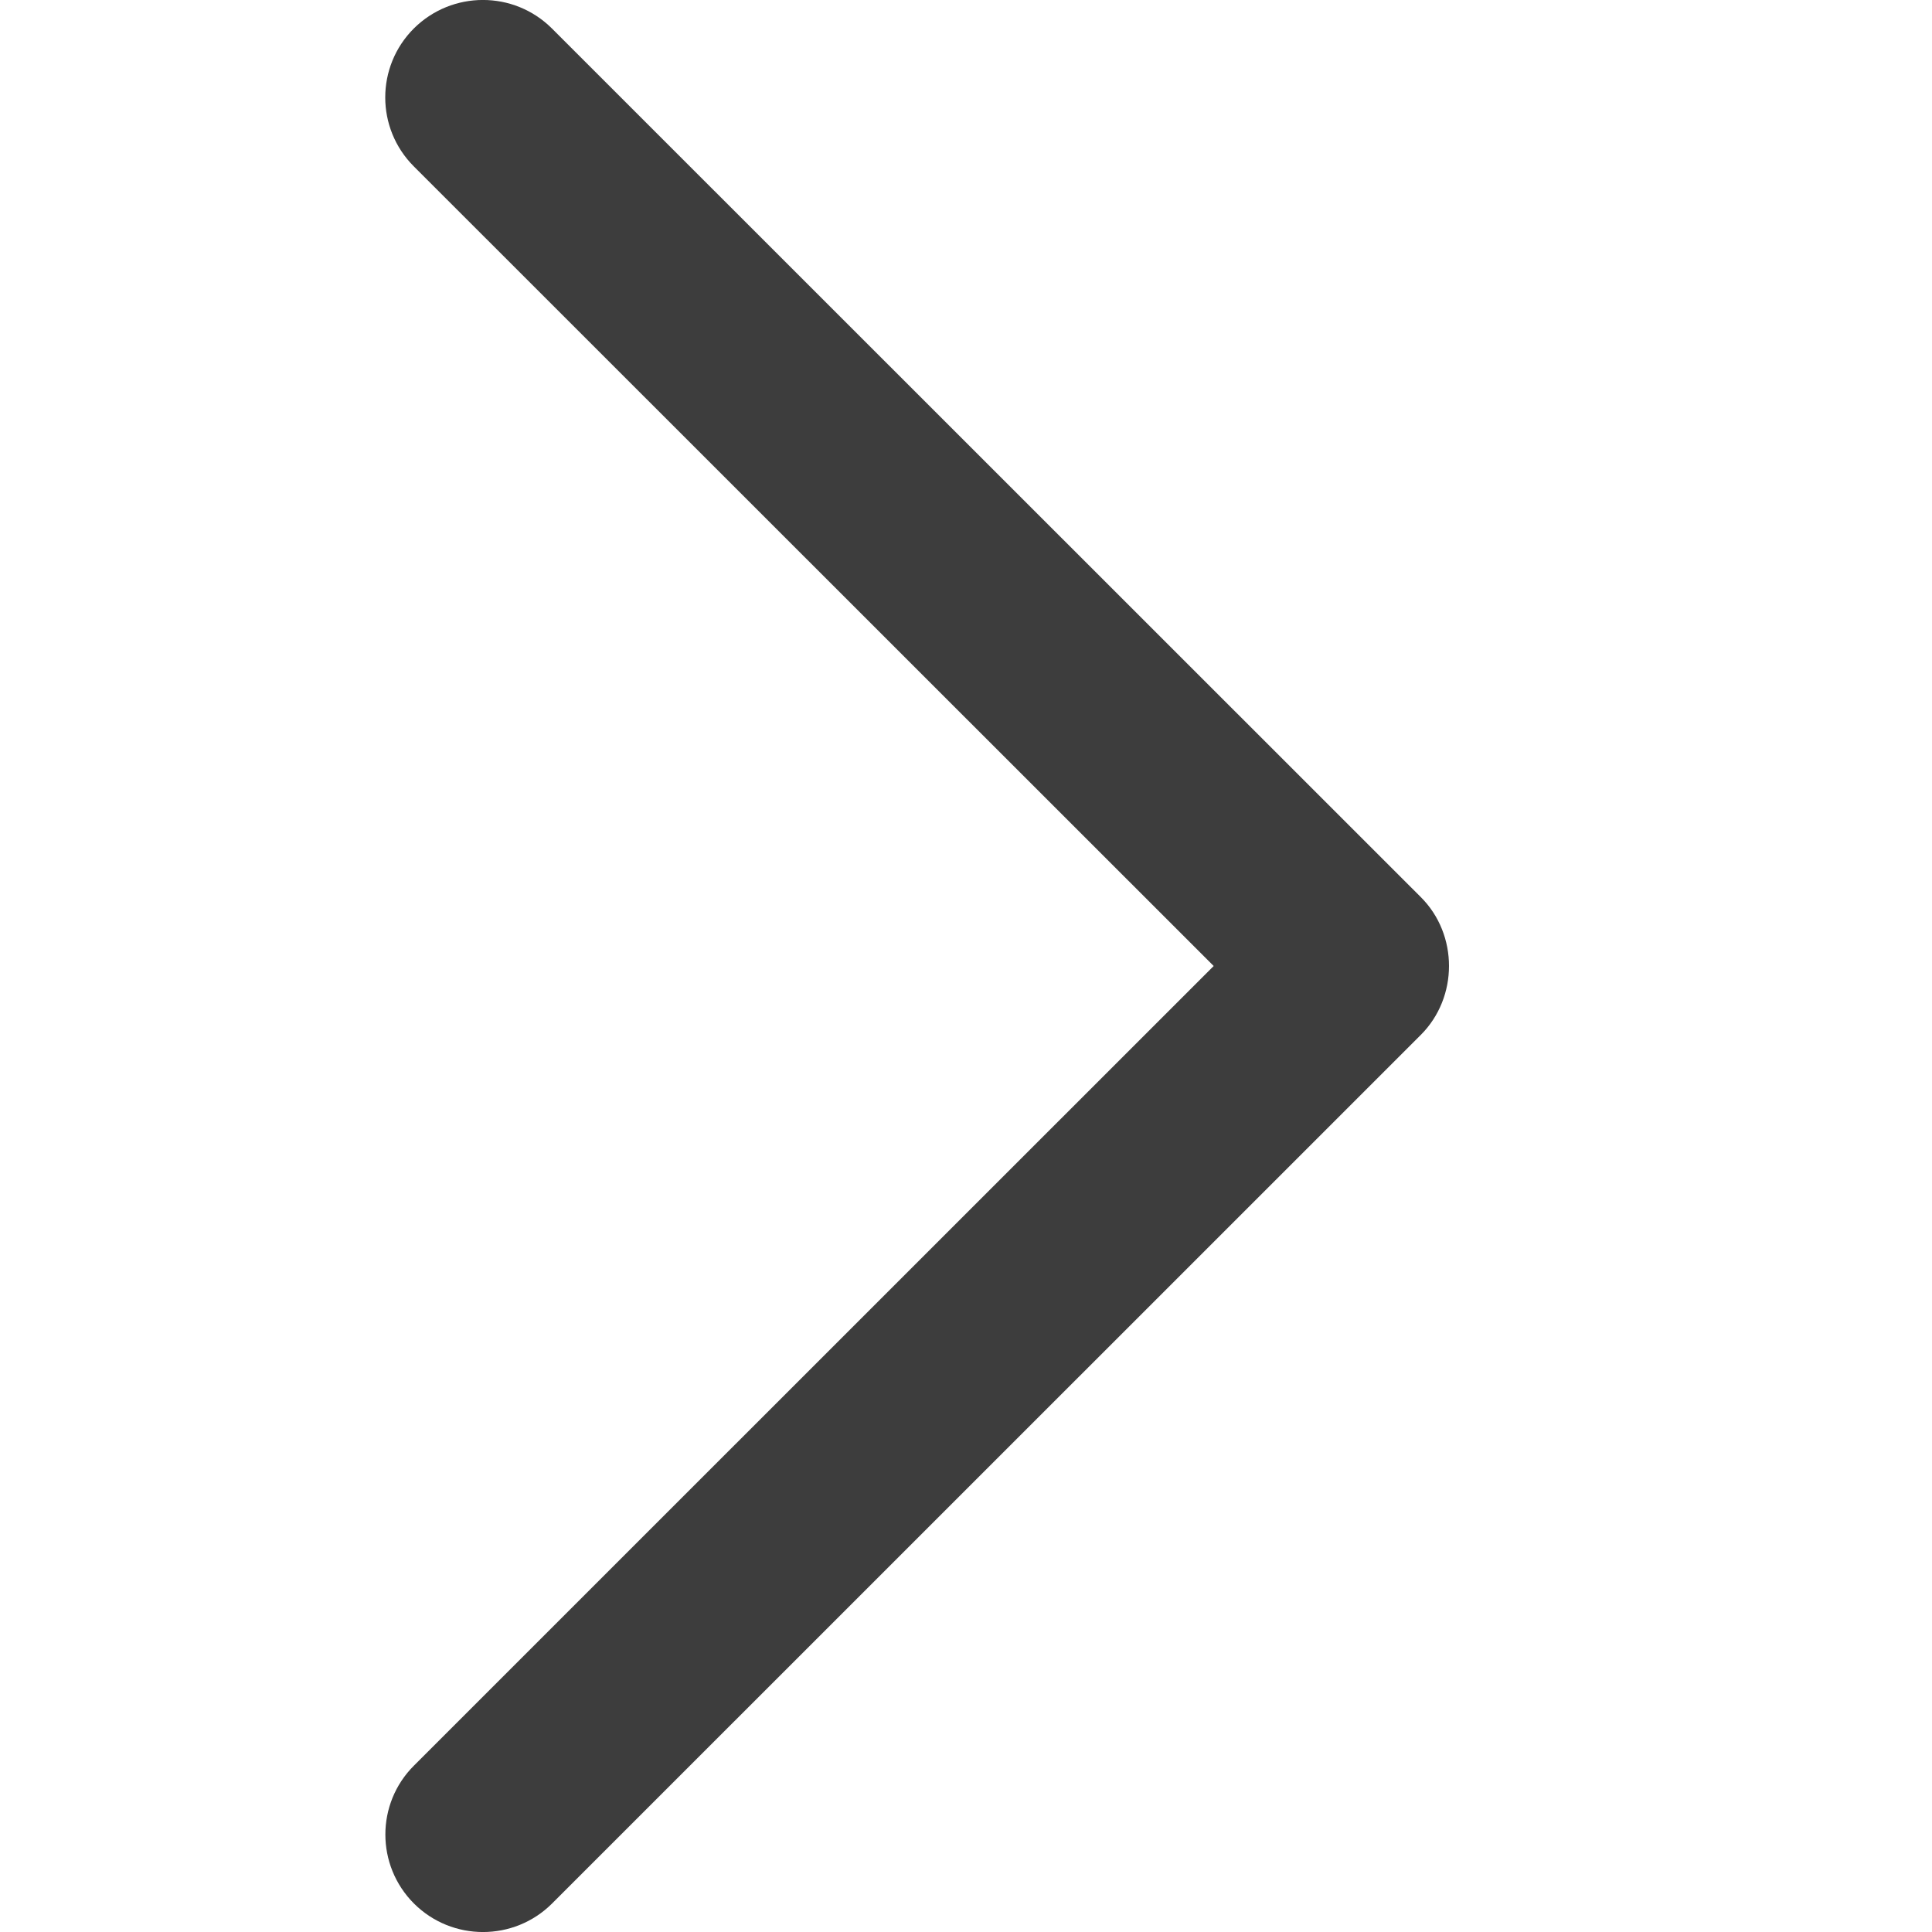
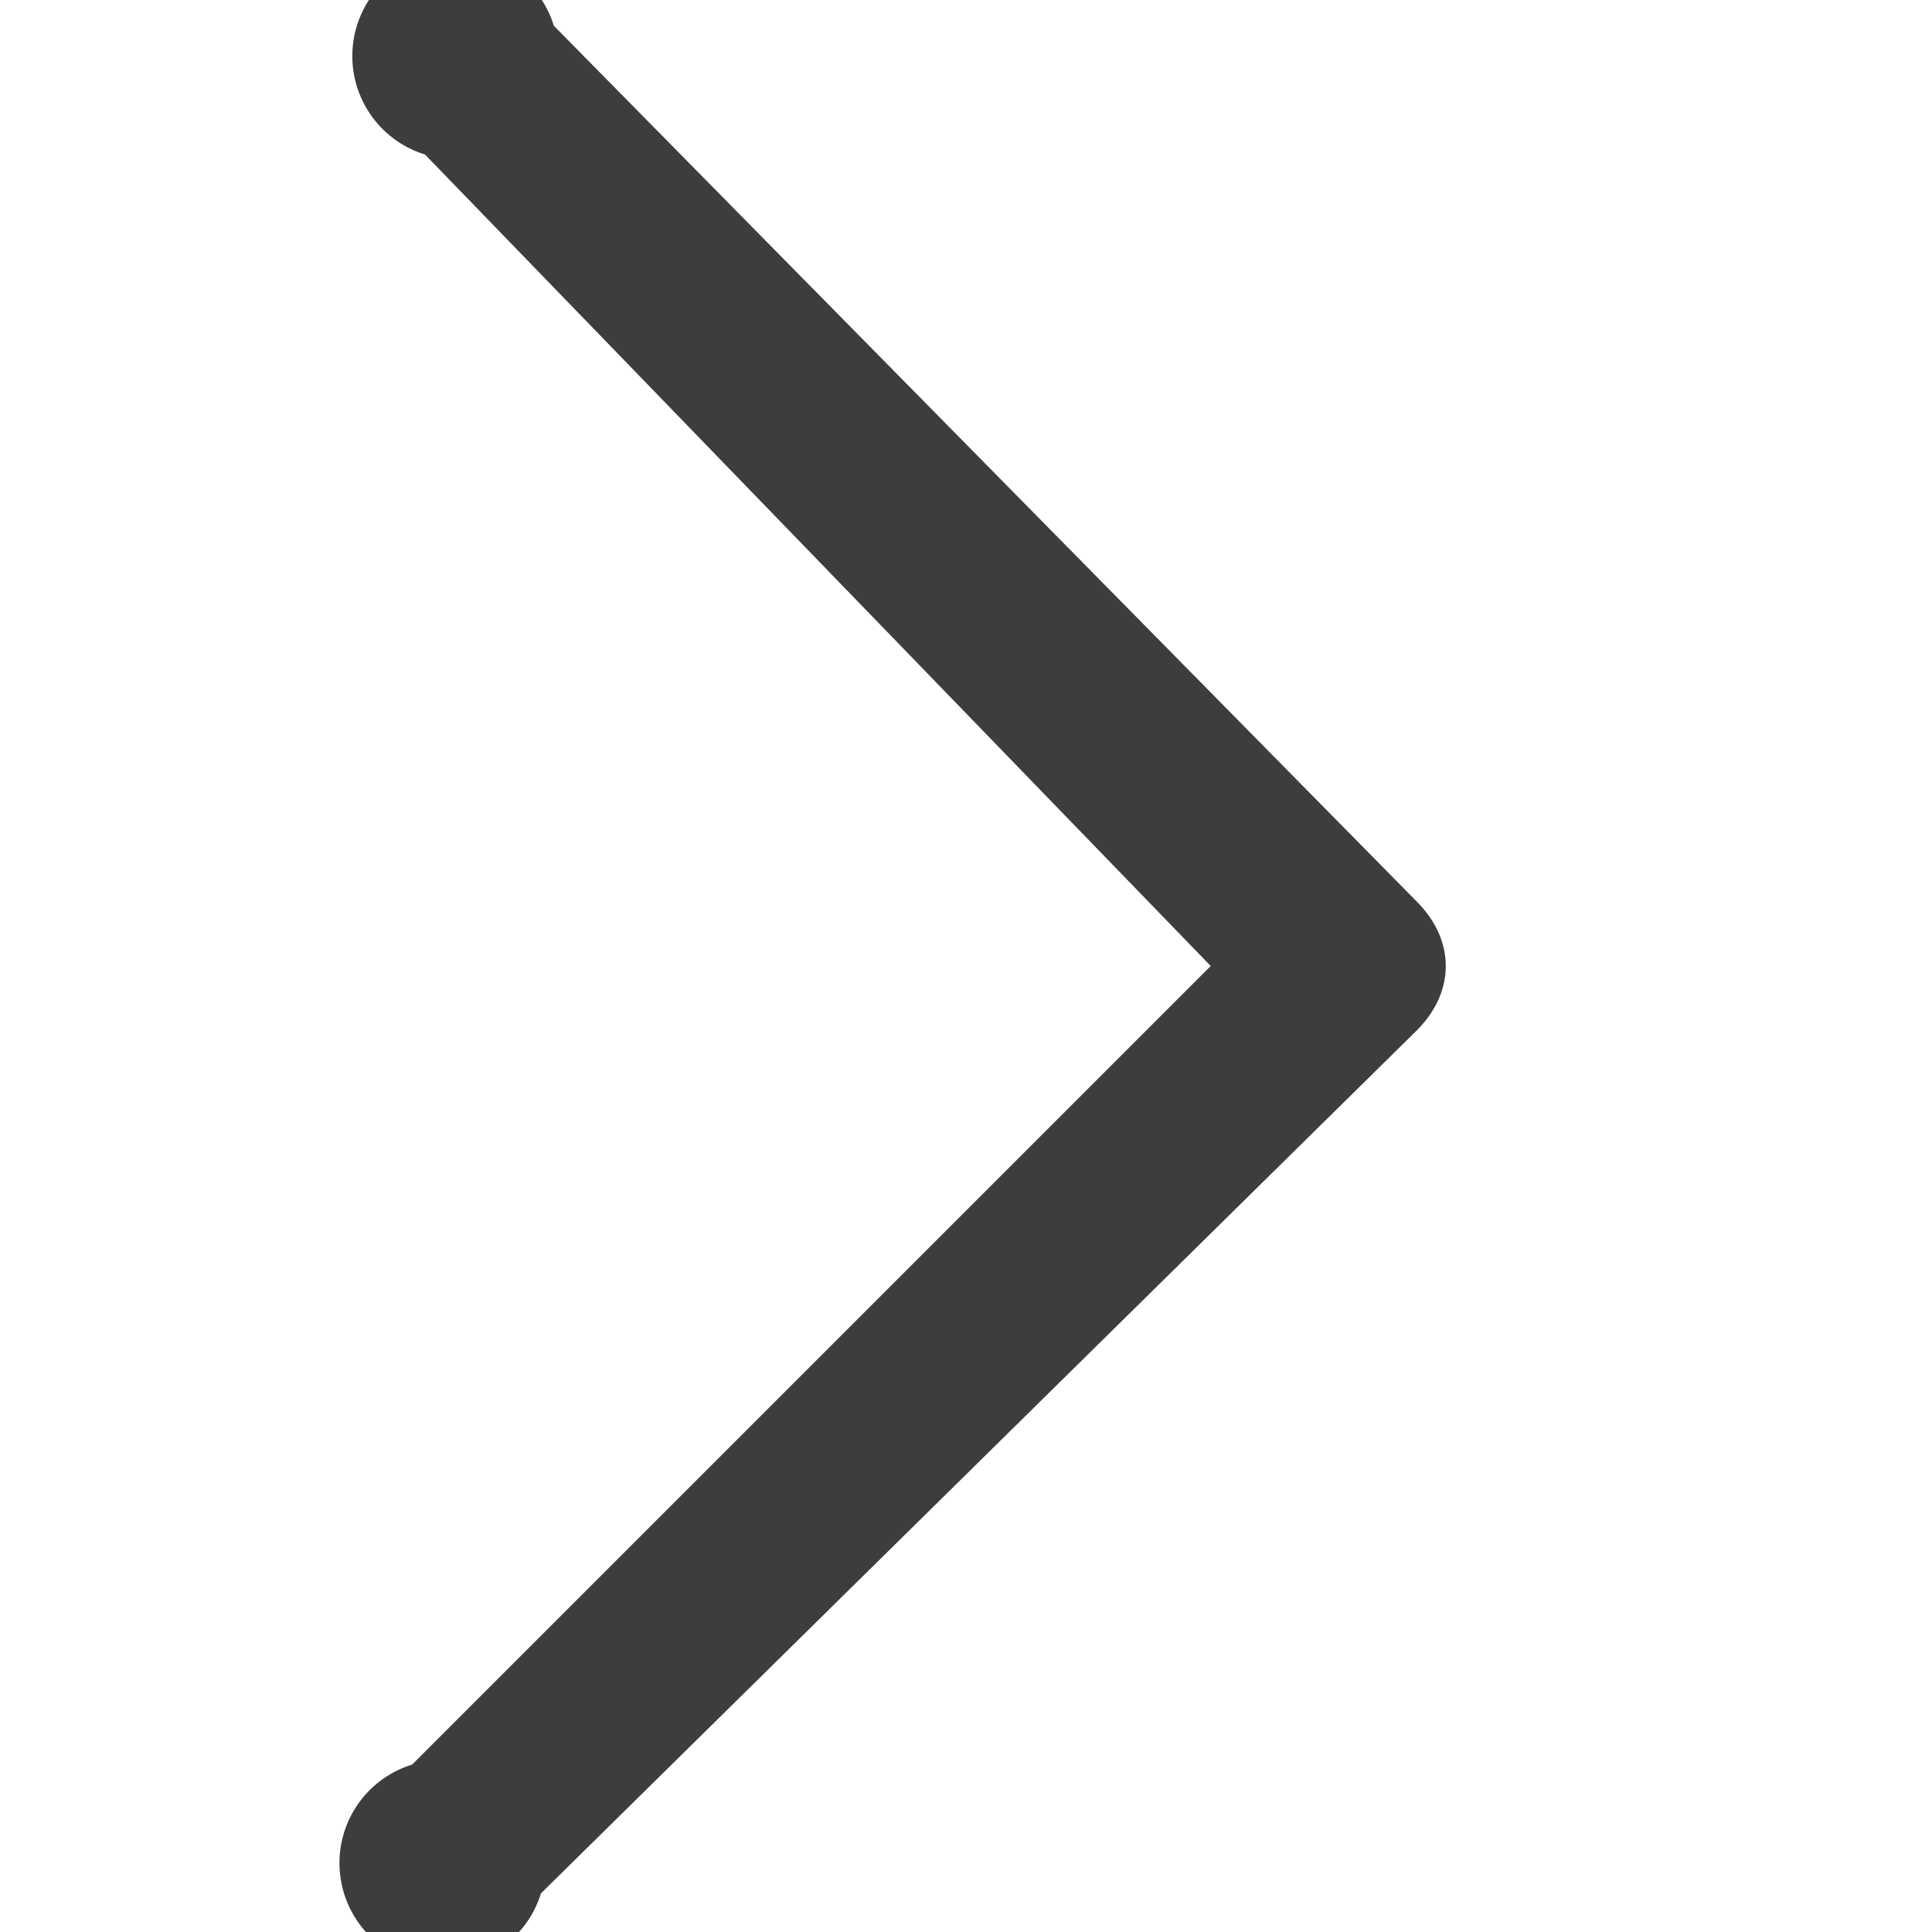
- <svg xmlns="http://www.w3.org/2000/svg" width="15" height="15" viewBox="0 0 15 15" fill="none">
-   <path d="M11.031 6.965L4.285 0.221C3.989 -0.074 3.51 -0.074 3.213 0.221C2.917 0.517 2.917 0.996 3.213 1.292L9.423 7.5L3.214 13.708C2.918 14.003 2.918 14.483 3.214 14.779C3.51 15.074 3.99 15.074 4.286 14.779L11.031 8.035C11.323 7.743 11.323 7.256 11.031 6.965Z" fill="#3D3D3D" class="dark:fill-white" />
+ <svg xmlns="http://www.w3.org/2000/svg" width="15" height="15" fill="none">
+   <path d="M11 7 4.3.2a.8.8 0 1 0-1 1l6.1 6.3-6.2 6.2a.8.8 0 1 0 1 1L11 8c.3-.3.3-.7 0-1Z" fill="#3D3D3D" class="dark:fill-white" />
</svg>
